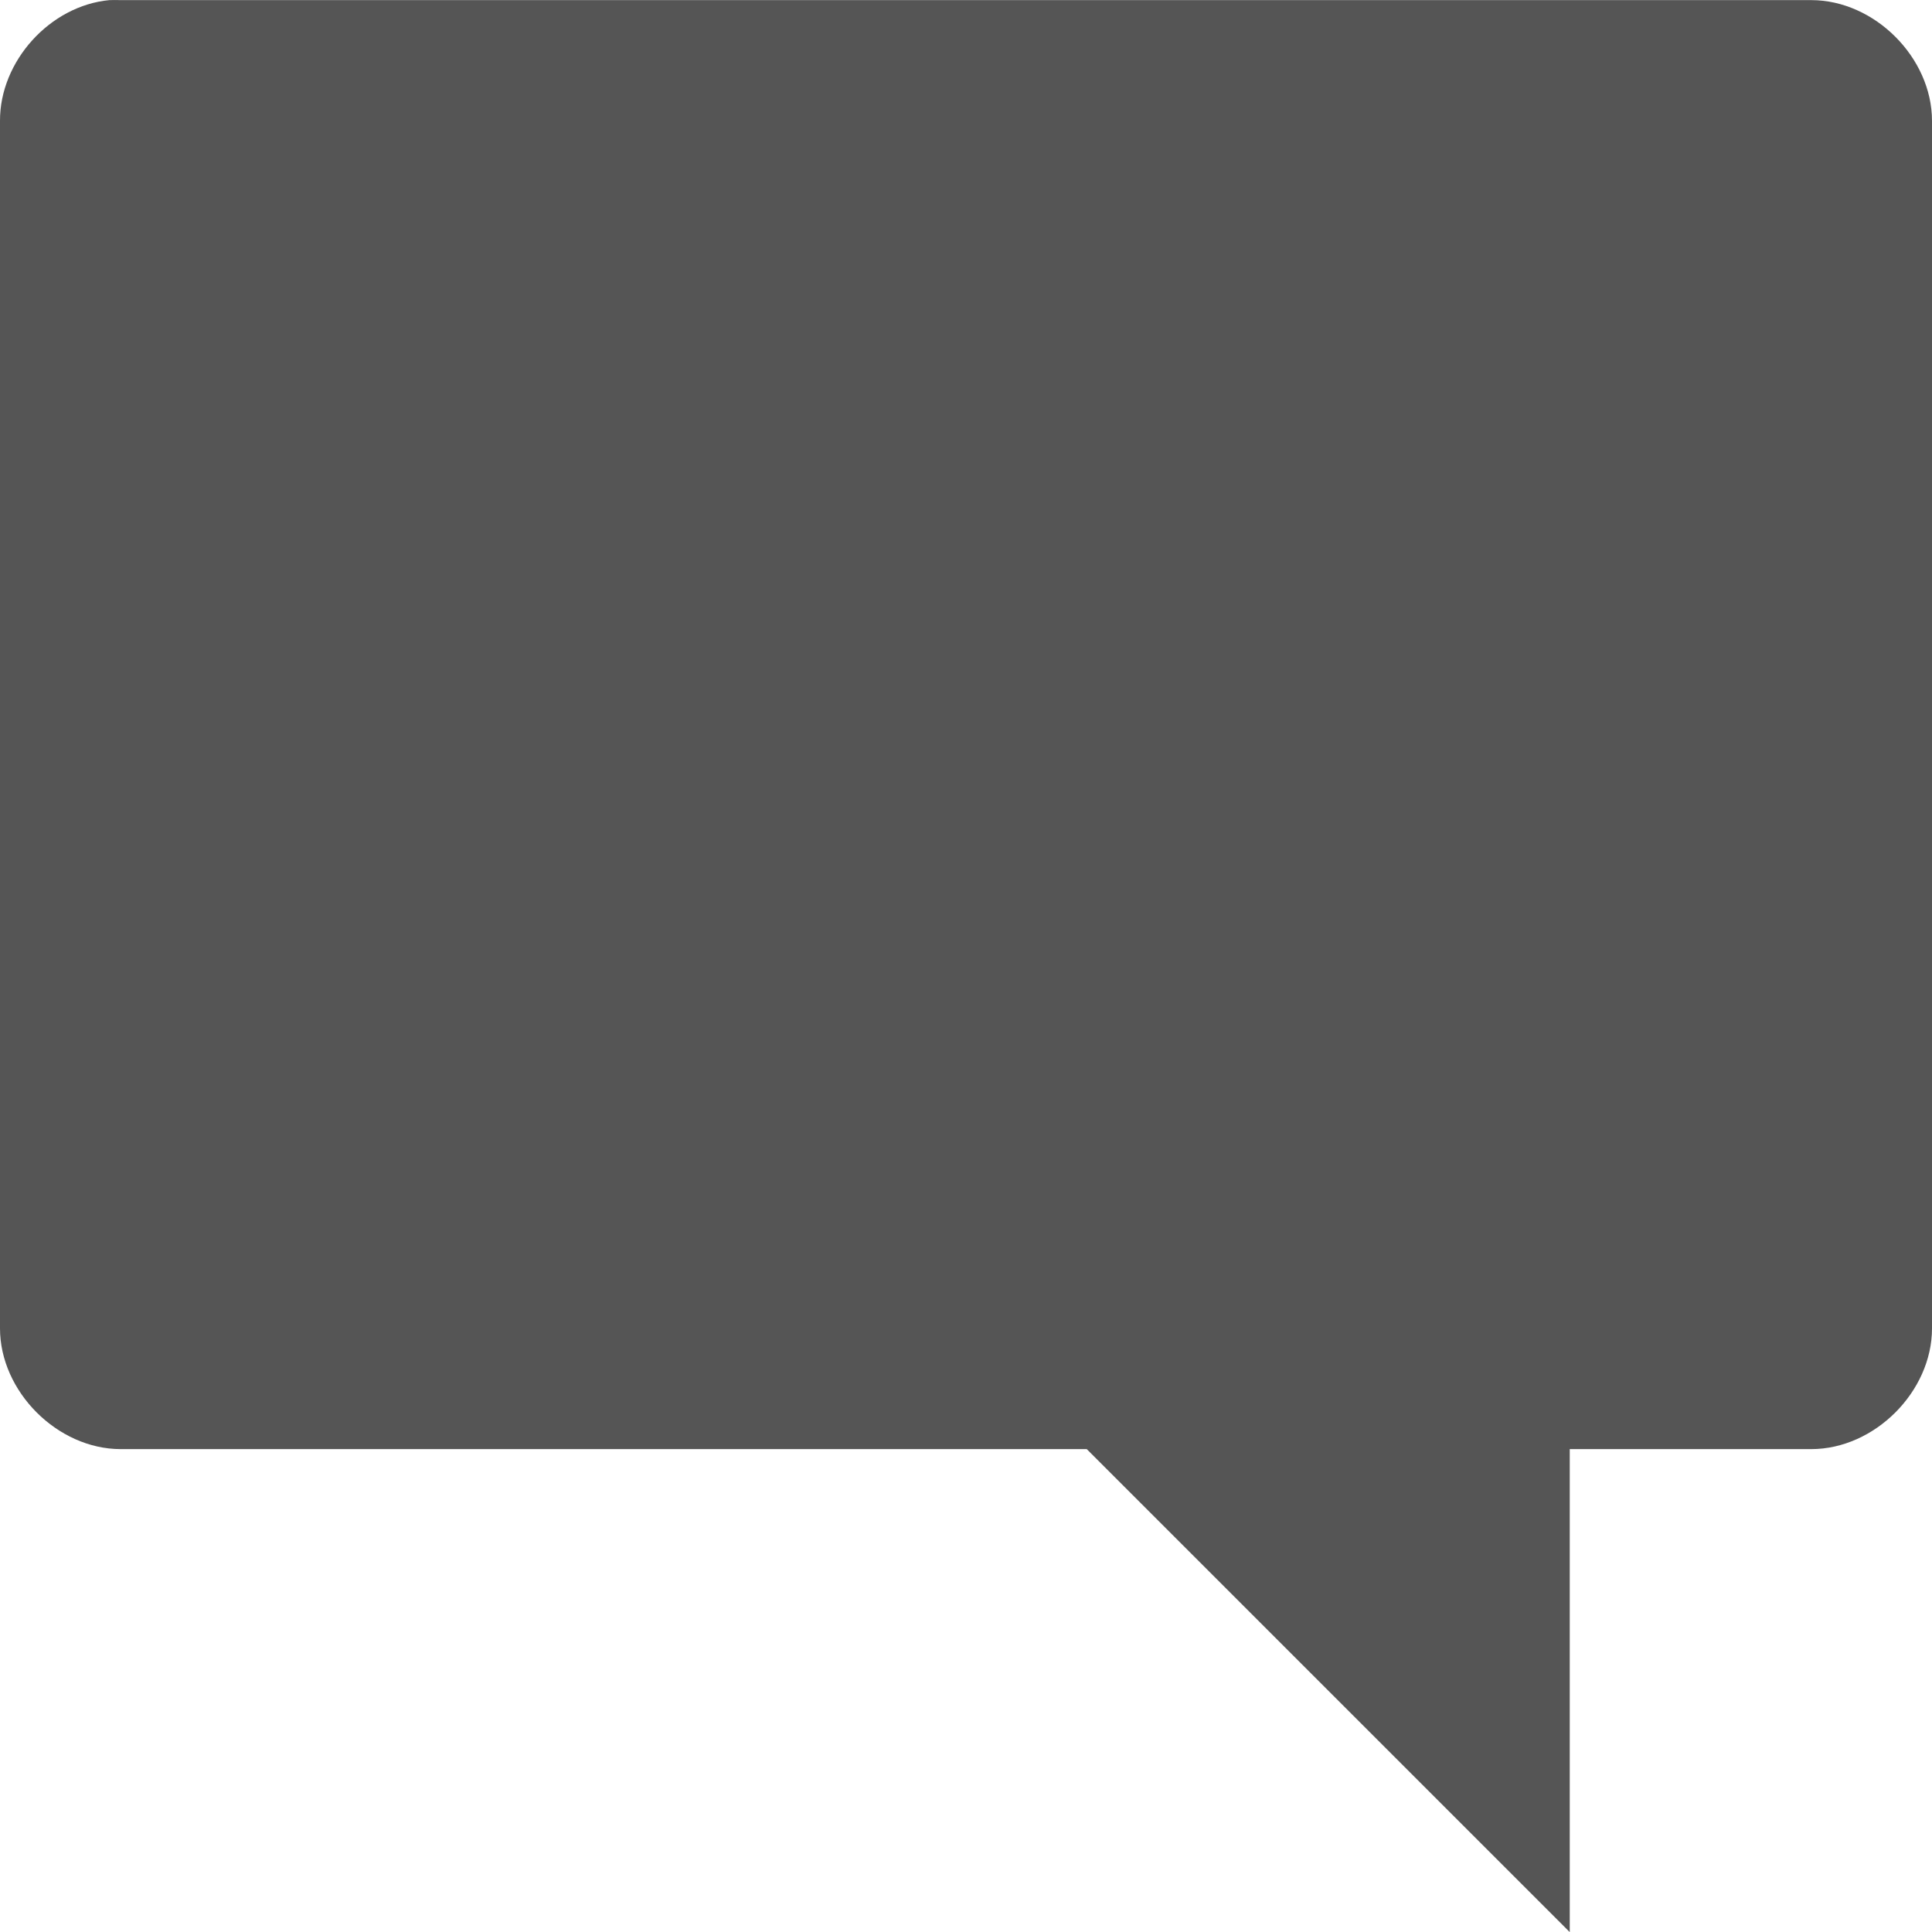
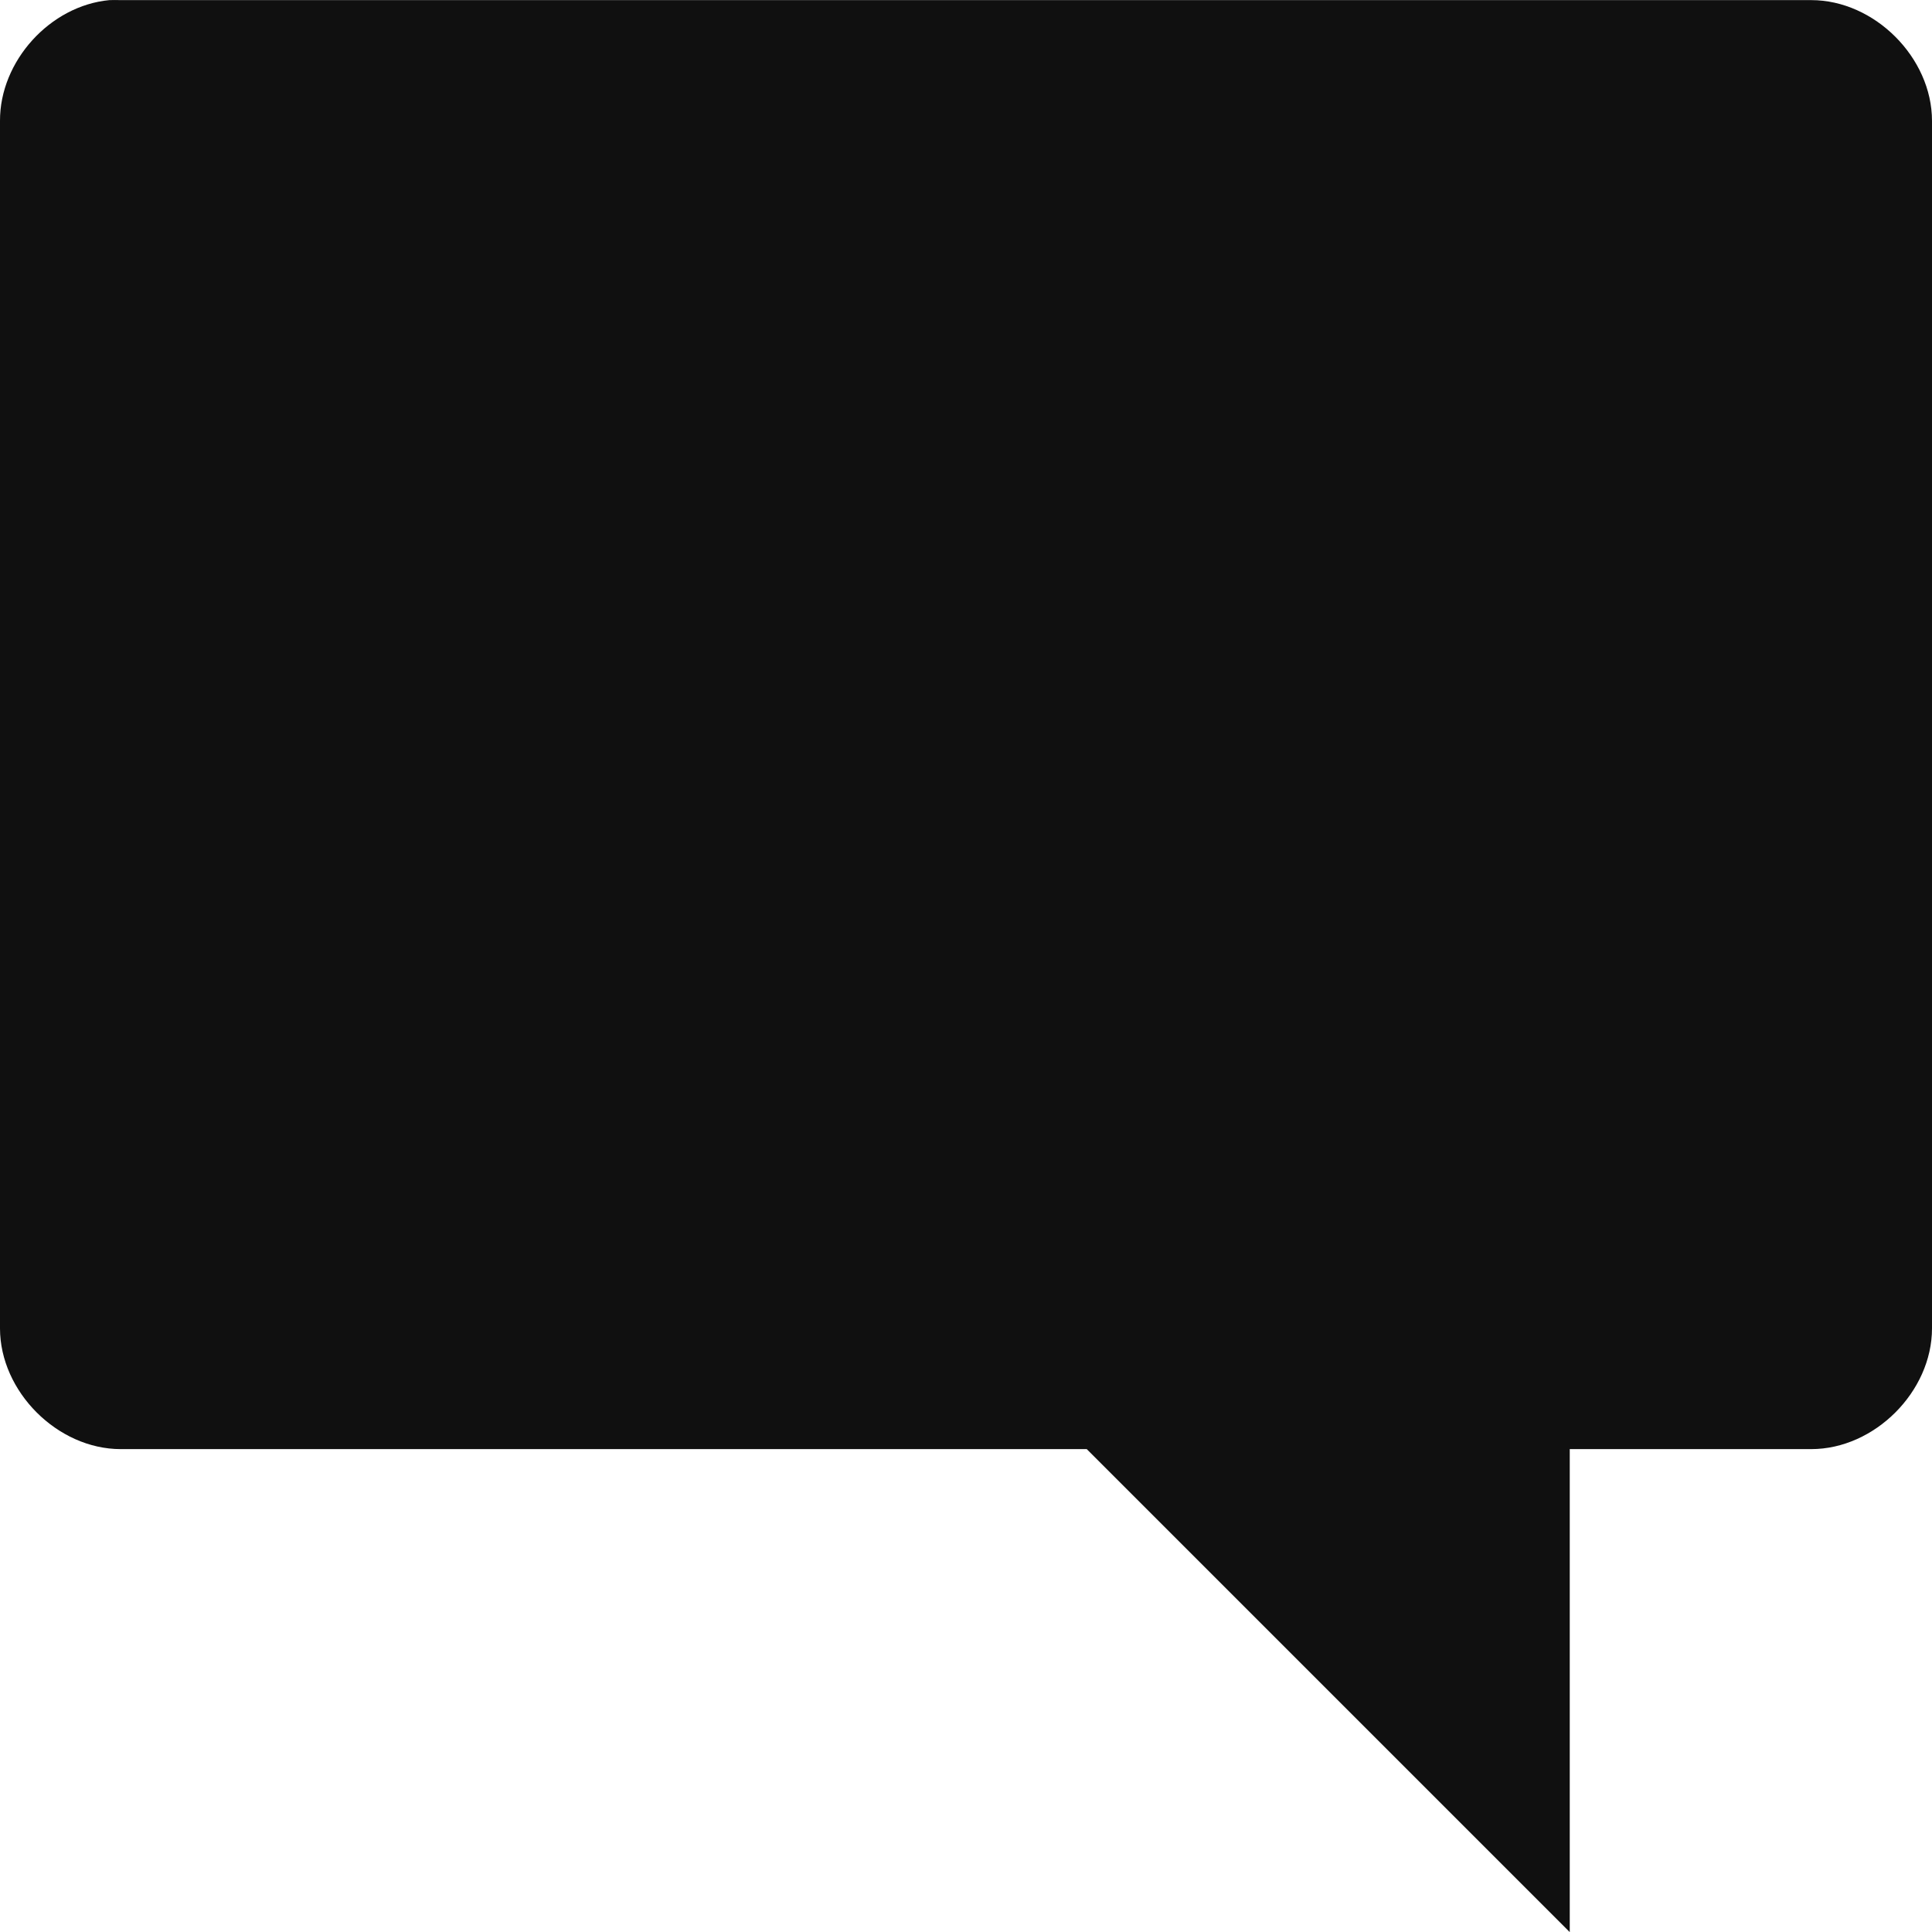
<svg xmlns="http://www.w3.org/2000/svg" width="16" height="16" id="svg2" version="1.1">
  <defs id="defs4" />
  <g id="layer1" transform="translate(0,-1036.362)">
-     <path style="font-size:medium;font-style:normal;font-variant:normal;font-weight:normal;font-stretch:normal;text-indent:0;text-align:start;text-decoration:none;line-height:normal;letter-spacing:normal;word-spacing:normal;text-transform:none;direction:ltr;block-progression:tb;writing-mode:lr-tb;text-anchor:start;baseline-shift:baseline;color:#000000;fill:#555555;fill-opacity:1;fill-rule:nonzero;stroke:none;stroke-width:2;marker:none;visibility:visible;display:inline;overflow:visible;enable-background:accumulate;font-family:Sans;-inkscape-font-specification:Sans" d="m 0.906,1036.363 c -0.492,0.046 -0.908,0.506 -0.906,1 l 0,10 c 5.19999999e-5,0.523 0.476,1 1,1 l 8,0 4,4 0,-4 2,0 c 0.524,-10e-5 1,-0.476 1,-1 l 0,-10 c -5.2e-5,-0.524 -0.476,-1 -1,-1 l -14,0 c -0.031,-10e-4 -0.063,-10e-4 -0.094,0 z" id="rect14666" />
+     <path style="font-size:medium;font-style:normal;font-variant:normal;font-weight:normal;font-stretch:normal;text-indent:0;text-align:start;text-decoration:none;line-height:normal;letter-spacing:normal;word-spacing:normal;text-transform:none;direction:ltr;block-progression:tb;writing-mode:lr-tb;text-anchor:start;baseline-shift:baseline;color:#000000;fill:#101010;fill-opacity:1;fill-rule:nonzero;stroke:none;stroke-width:2;marker:none;visibility:visible;display:inline;overflow:visible;enable-background:accumulate;font-family:Sans;-inkscape-font-specification:Sans" d="m 0.906,1036.363 c -0.492,0.046 -0.908,0.506 -0.906,1 l 0,10 c 5.19999999e-5,0.523 0.476,1 1,1 l 8,0 4,4 0,-4 2,0 c 0.524,-10e-5 1,-0.476 1,-1 l 0,-10 c -5.2e-5,-0.524 -0.476,-1 -1,-1 l -14,0 c -0.031,-10e-4 -0.063,-10e-4 -0.094,0 z" id="rect14666" />
  </g>
</svg>
